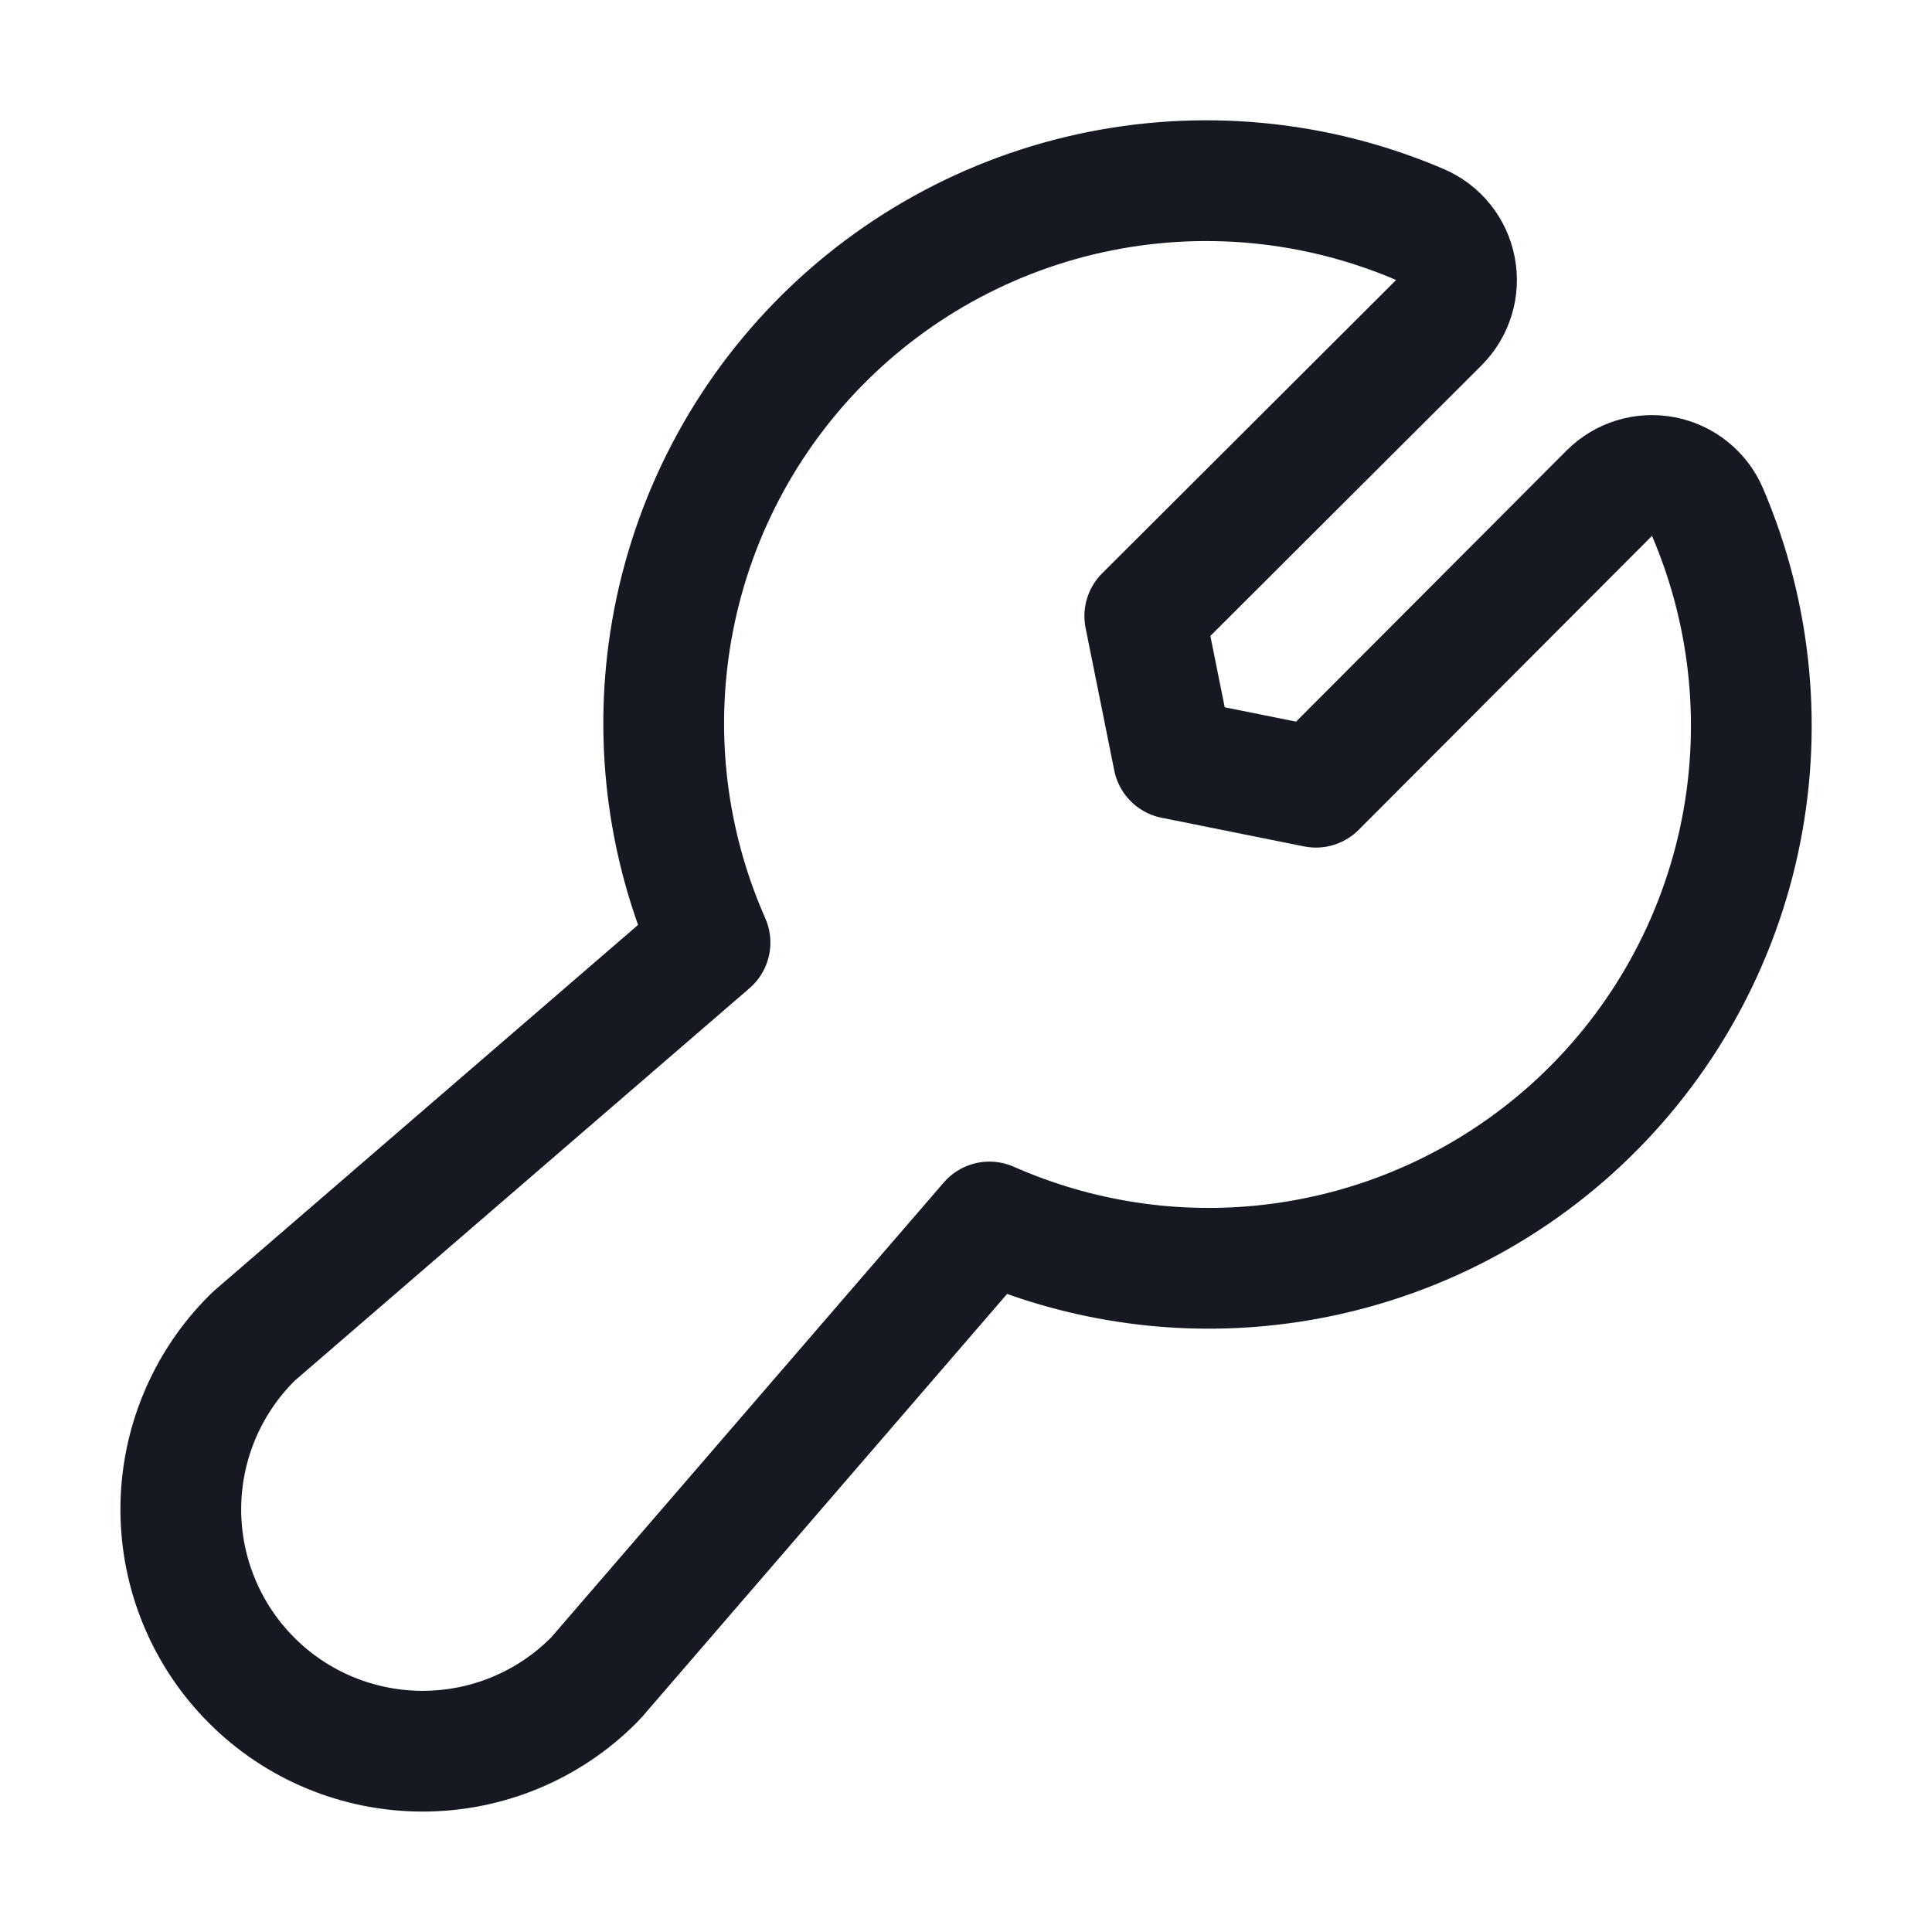
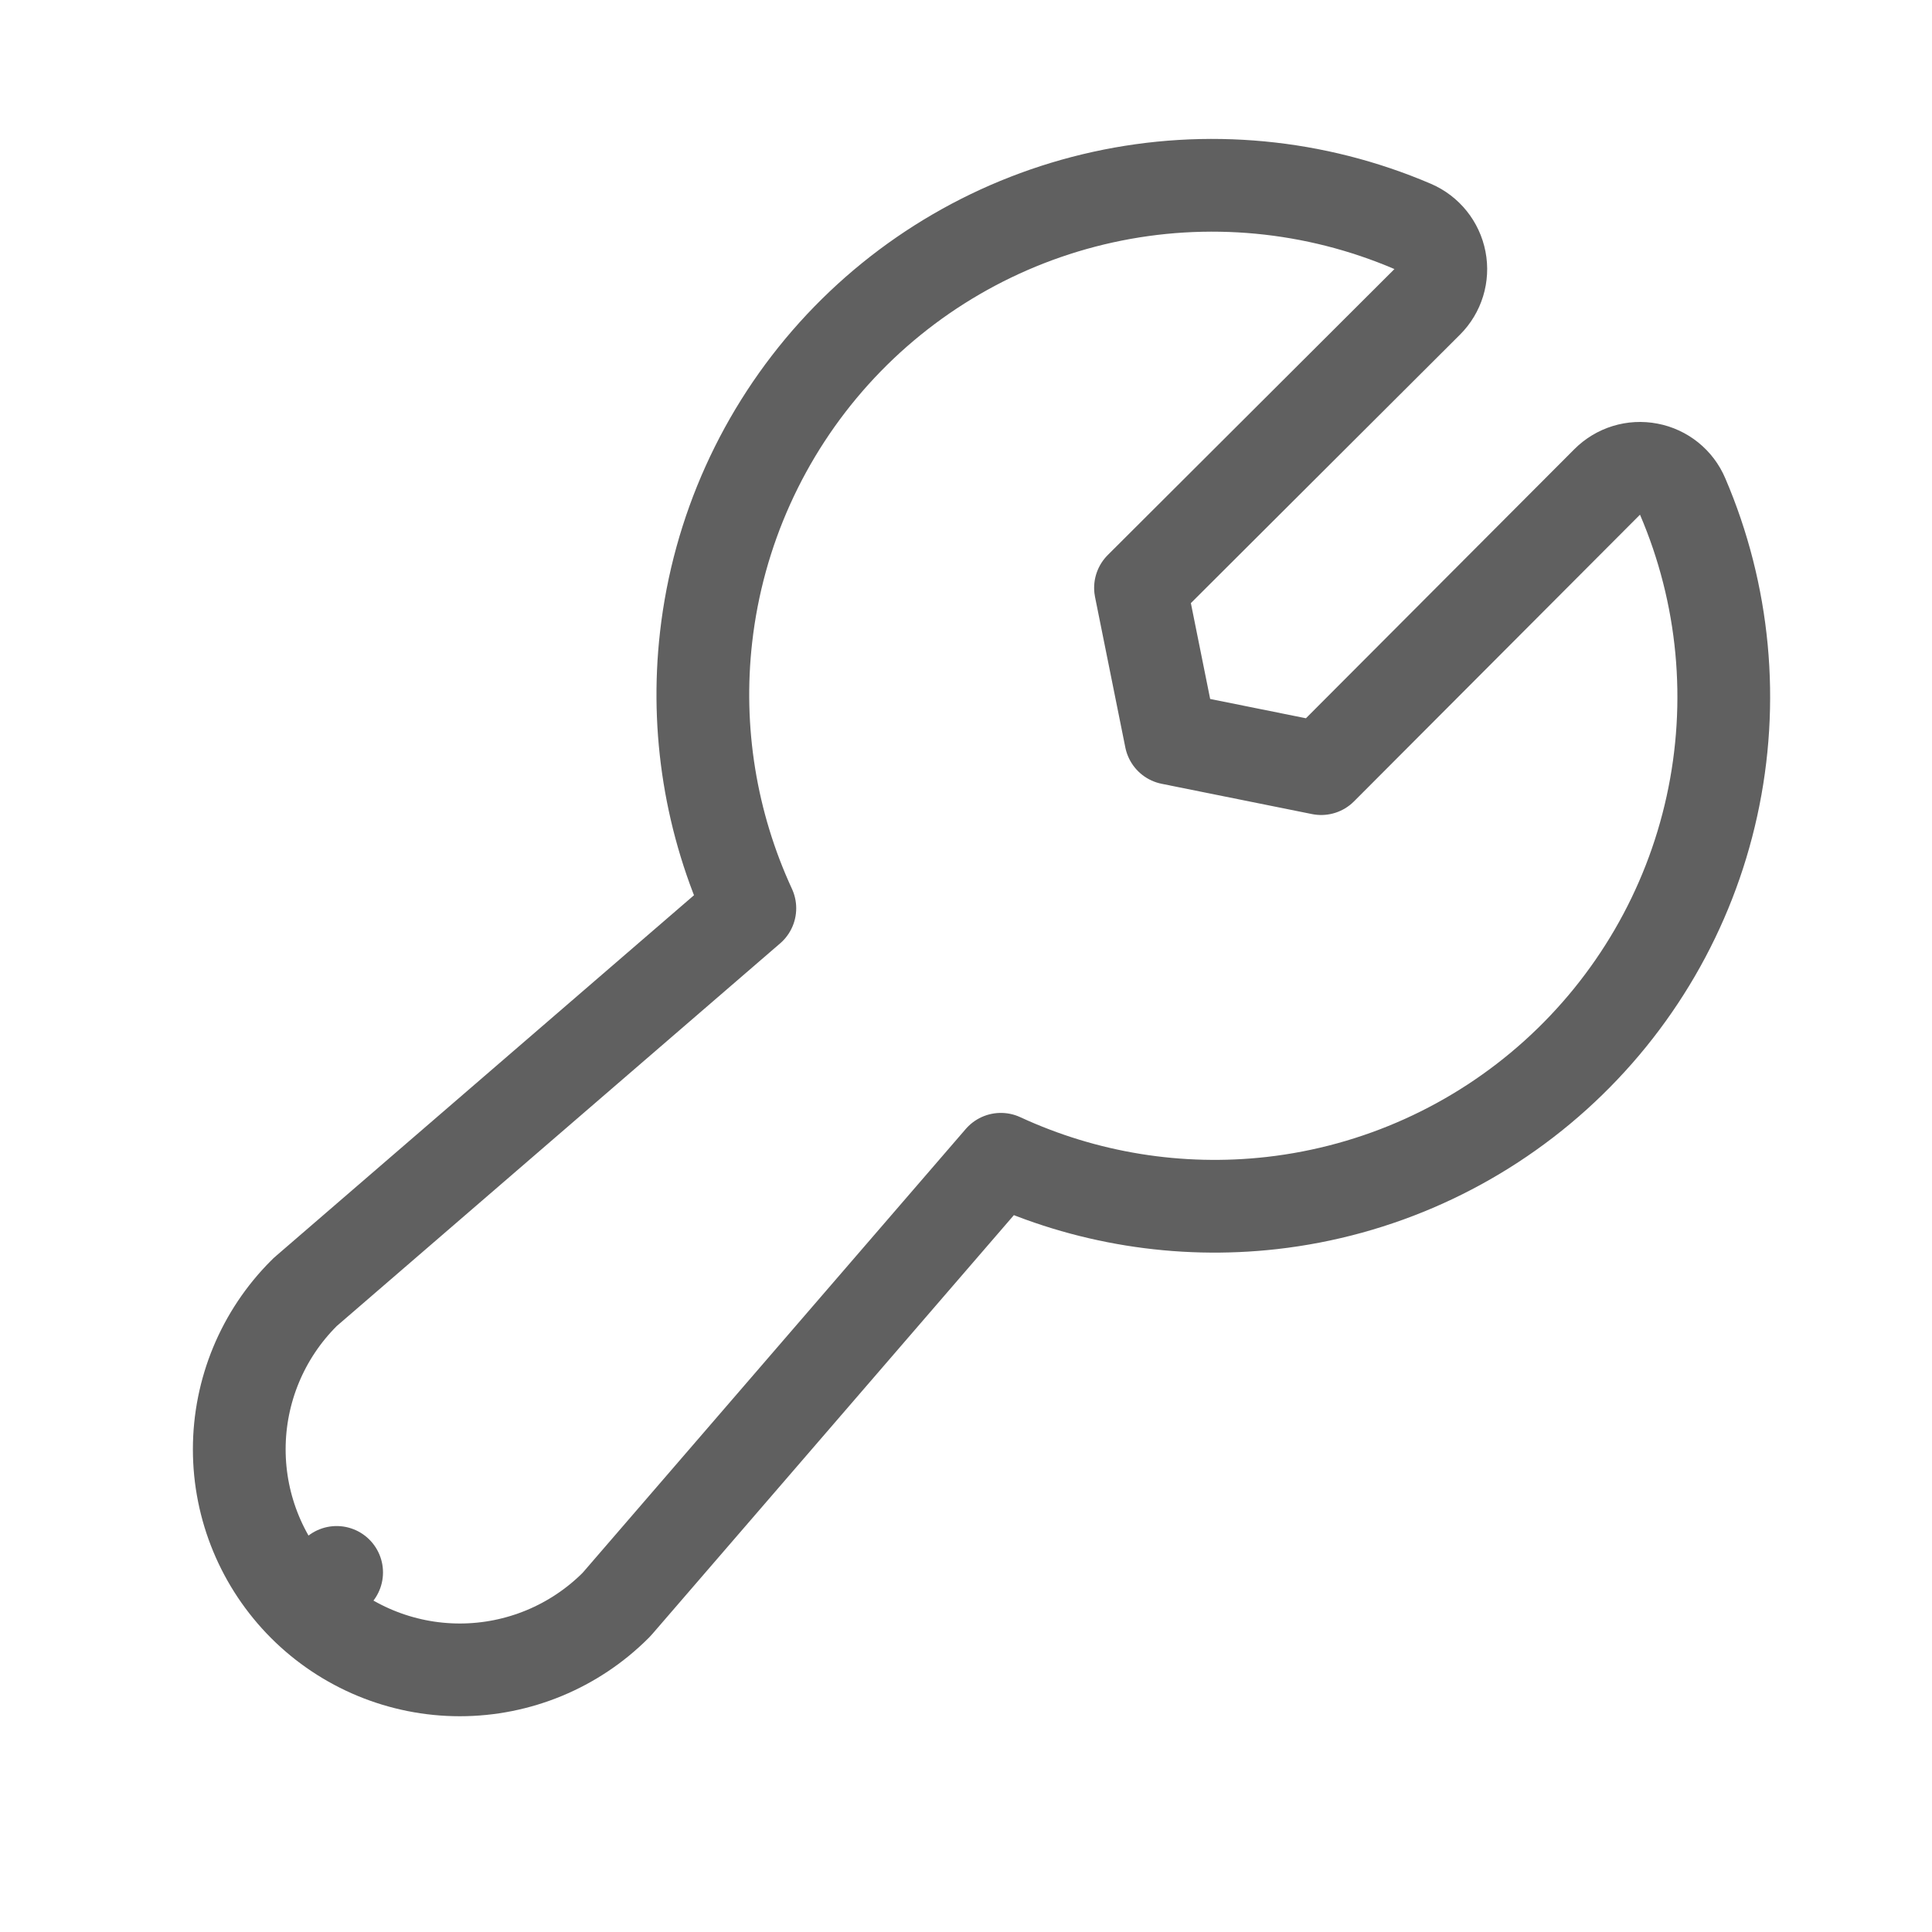
- <svg xmlns="http://www.w3.org/2000/svg" class="icon-highlight" width="24" height="24" viewBox="0 0 24 24" fill="none">
-   <path d="M21.211 6.361C21.113 6.132 20.908 5.967 20.663 5.92C20.419 5.873 20.167 5.95 19.991 6.127L16.347 9.779L14.577 9.423L14.221 7.653L17.873 4.009C18.05 3.833 18.127 3.581 18.08 3.337C18.033 3.092 17.868 2.887 17.639 2.789C16.346 2.235 14.913 2.1 13.54 2.401C12.166 2.703 10.922 3.426 9.98 4.47C9.038 5.514 8.447 6.827 8.288 8.224C8.152 9.416 8.338 10.618 8.82 11.709L3.166 16.588C3.152 16.601 3.139 16.613 3.126 16.626C2.563 17.189 2.246 17.953 2.246 18.75C2.246 19.547 2.563 20.311 3.126 20.874C3.689 21.438 4.453 21.754 5.25 21.754C6.047 21.754 6.811 21.438 7.374 20.874C7.387 20.861 7.4 20.848 7.412 20.834L12.291 15.18C13.382 15.662 14.584 15.848 15.776 15.712C17.173 15.553 18.486 14.962 19.53 14.02C20.574 13.078 21.297 11.834 21.599 10.46C21.9 9.087 21.765 7.654 21.211 6.361Z" stroke="#161922" stroke-width="1.5" stroke-linecap="round" stroke-linejoin="round" />
+ <svg xmlns="http://www.w3.org/2000/svg" width="25" height="25" viewBox="0 0 25 25" fill="none">
+   <path d="M21.773 6.424C21.695 6.24 21.531 6.108 21.335 6.071C21.139 6.033 20.938 6.095 20.797 6.236L17.096 9.946L15.15 9.554L14.758 7.607L18.468 3.906C18.609 3.766 18.671 3.564 18.633 3.369C18.595 3.173 18.463 3.009 18.28 2.93C17.016 2.389 15.615 2.256 14.272 2.551C12.929 2.846 11.712 3.553 10.791 4.574C9.871 5.595 9.292 6.878 9.137 8.244C9 9.447 9.198 10.66 9.703 11.753L3.964 16.706C3.953 16.715 3.942 16.725 3.932 16.736C3.397 17.271 3.096 17.997 3.096 18.754C3.096 19.511 3.397 20.236 3.932 20.772L4.356 20.347L3.932 20.772C4.467 21.307 5.193 21.608 5.95 21.608C6.707 21.608 7.433 21.307 7.968 20.772C7.978 20.761 7.988 20.75 7.998 20.739L12.951 15.001C14.043 15.506 15.257 15.703 16.459 15.567C17.825 15.412 19.108 14.833 20.129 13.912C21.15 12.991 21.858 11.774 22.152 10.432C22.447 9.089 22.315 7.687 21.773 6.424Z" stroke="#606060" stroke-width="1.2" stroke-linecap="round" stroke-linejoin="round" />
</svg>
